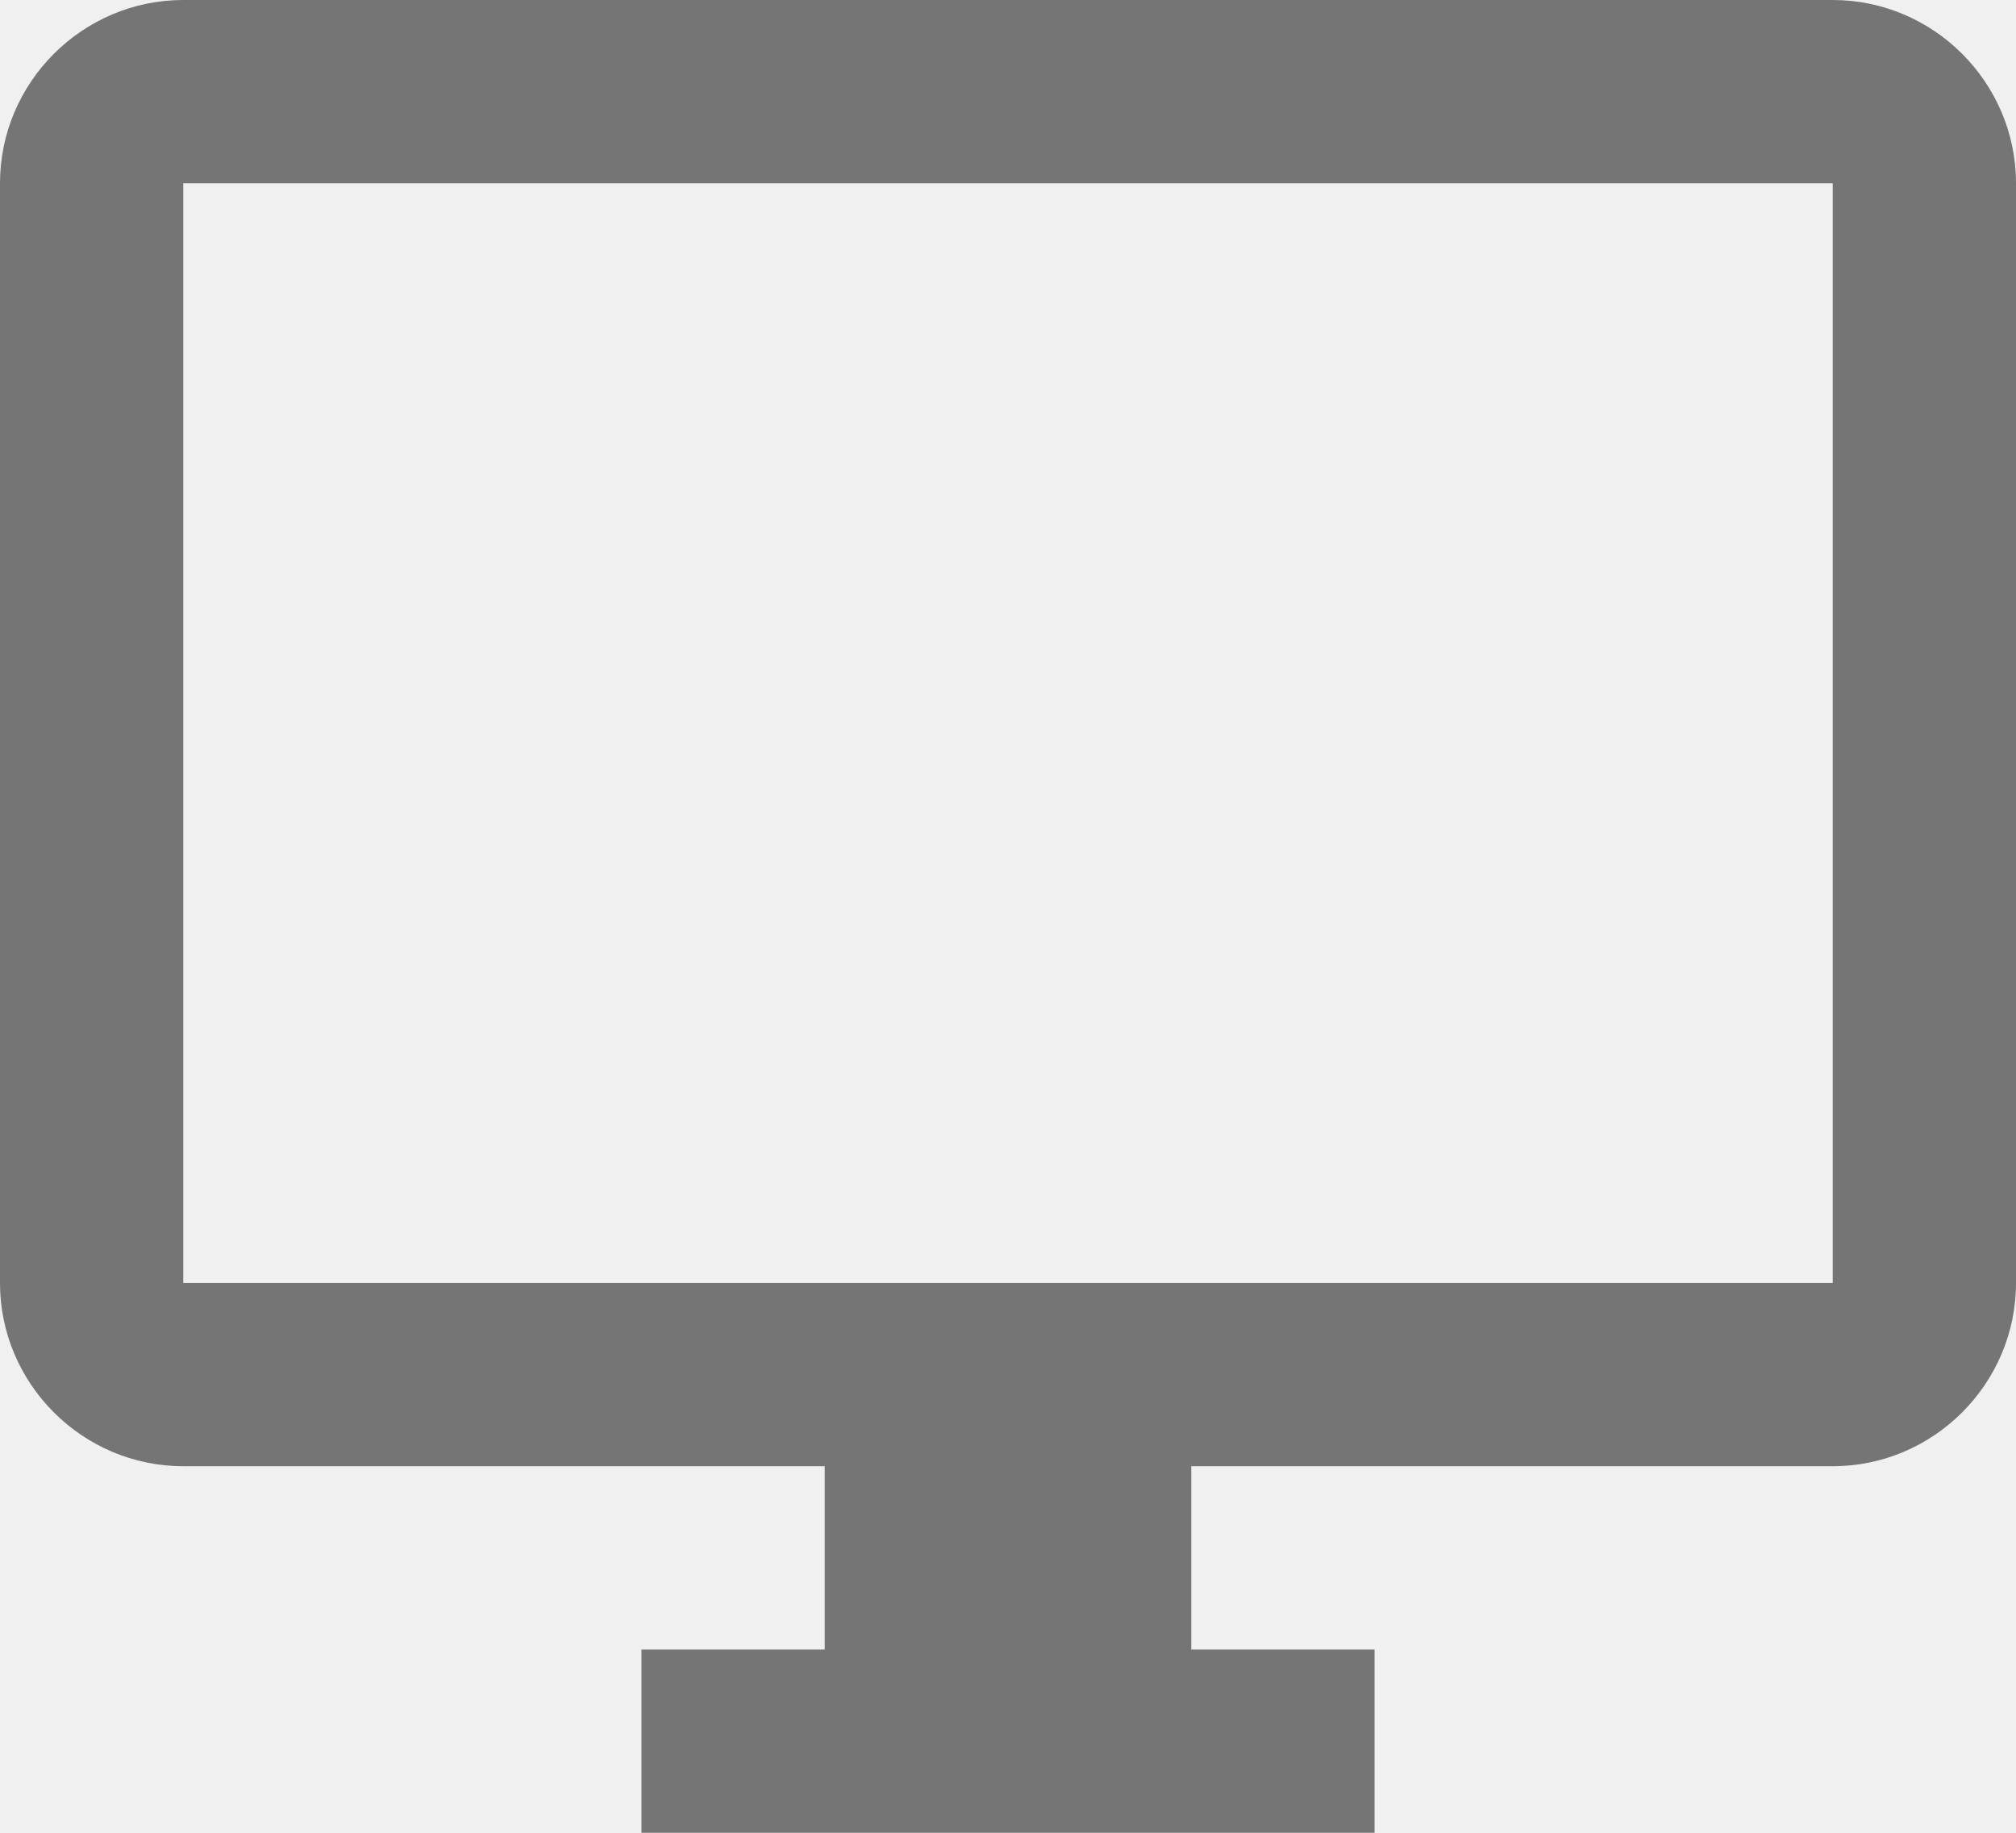
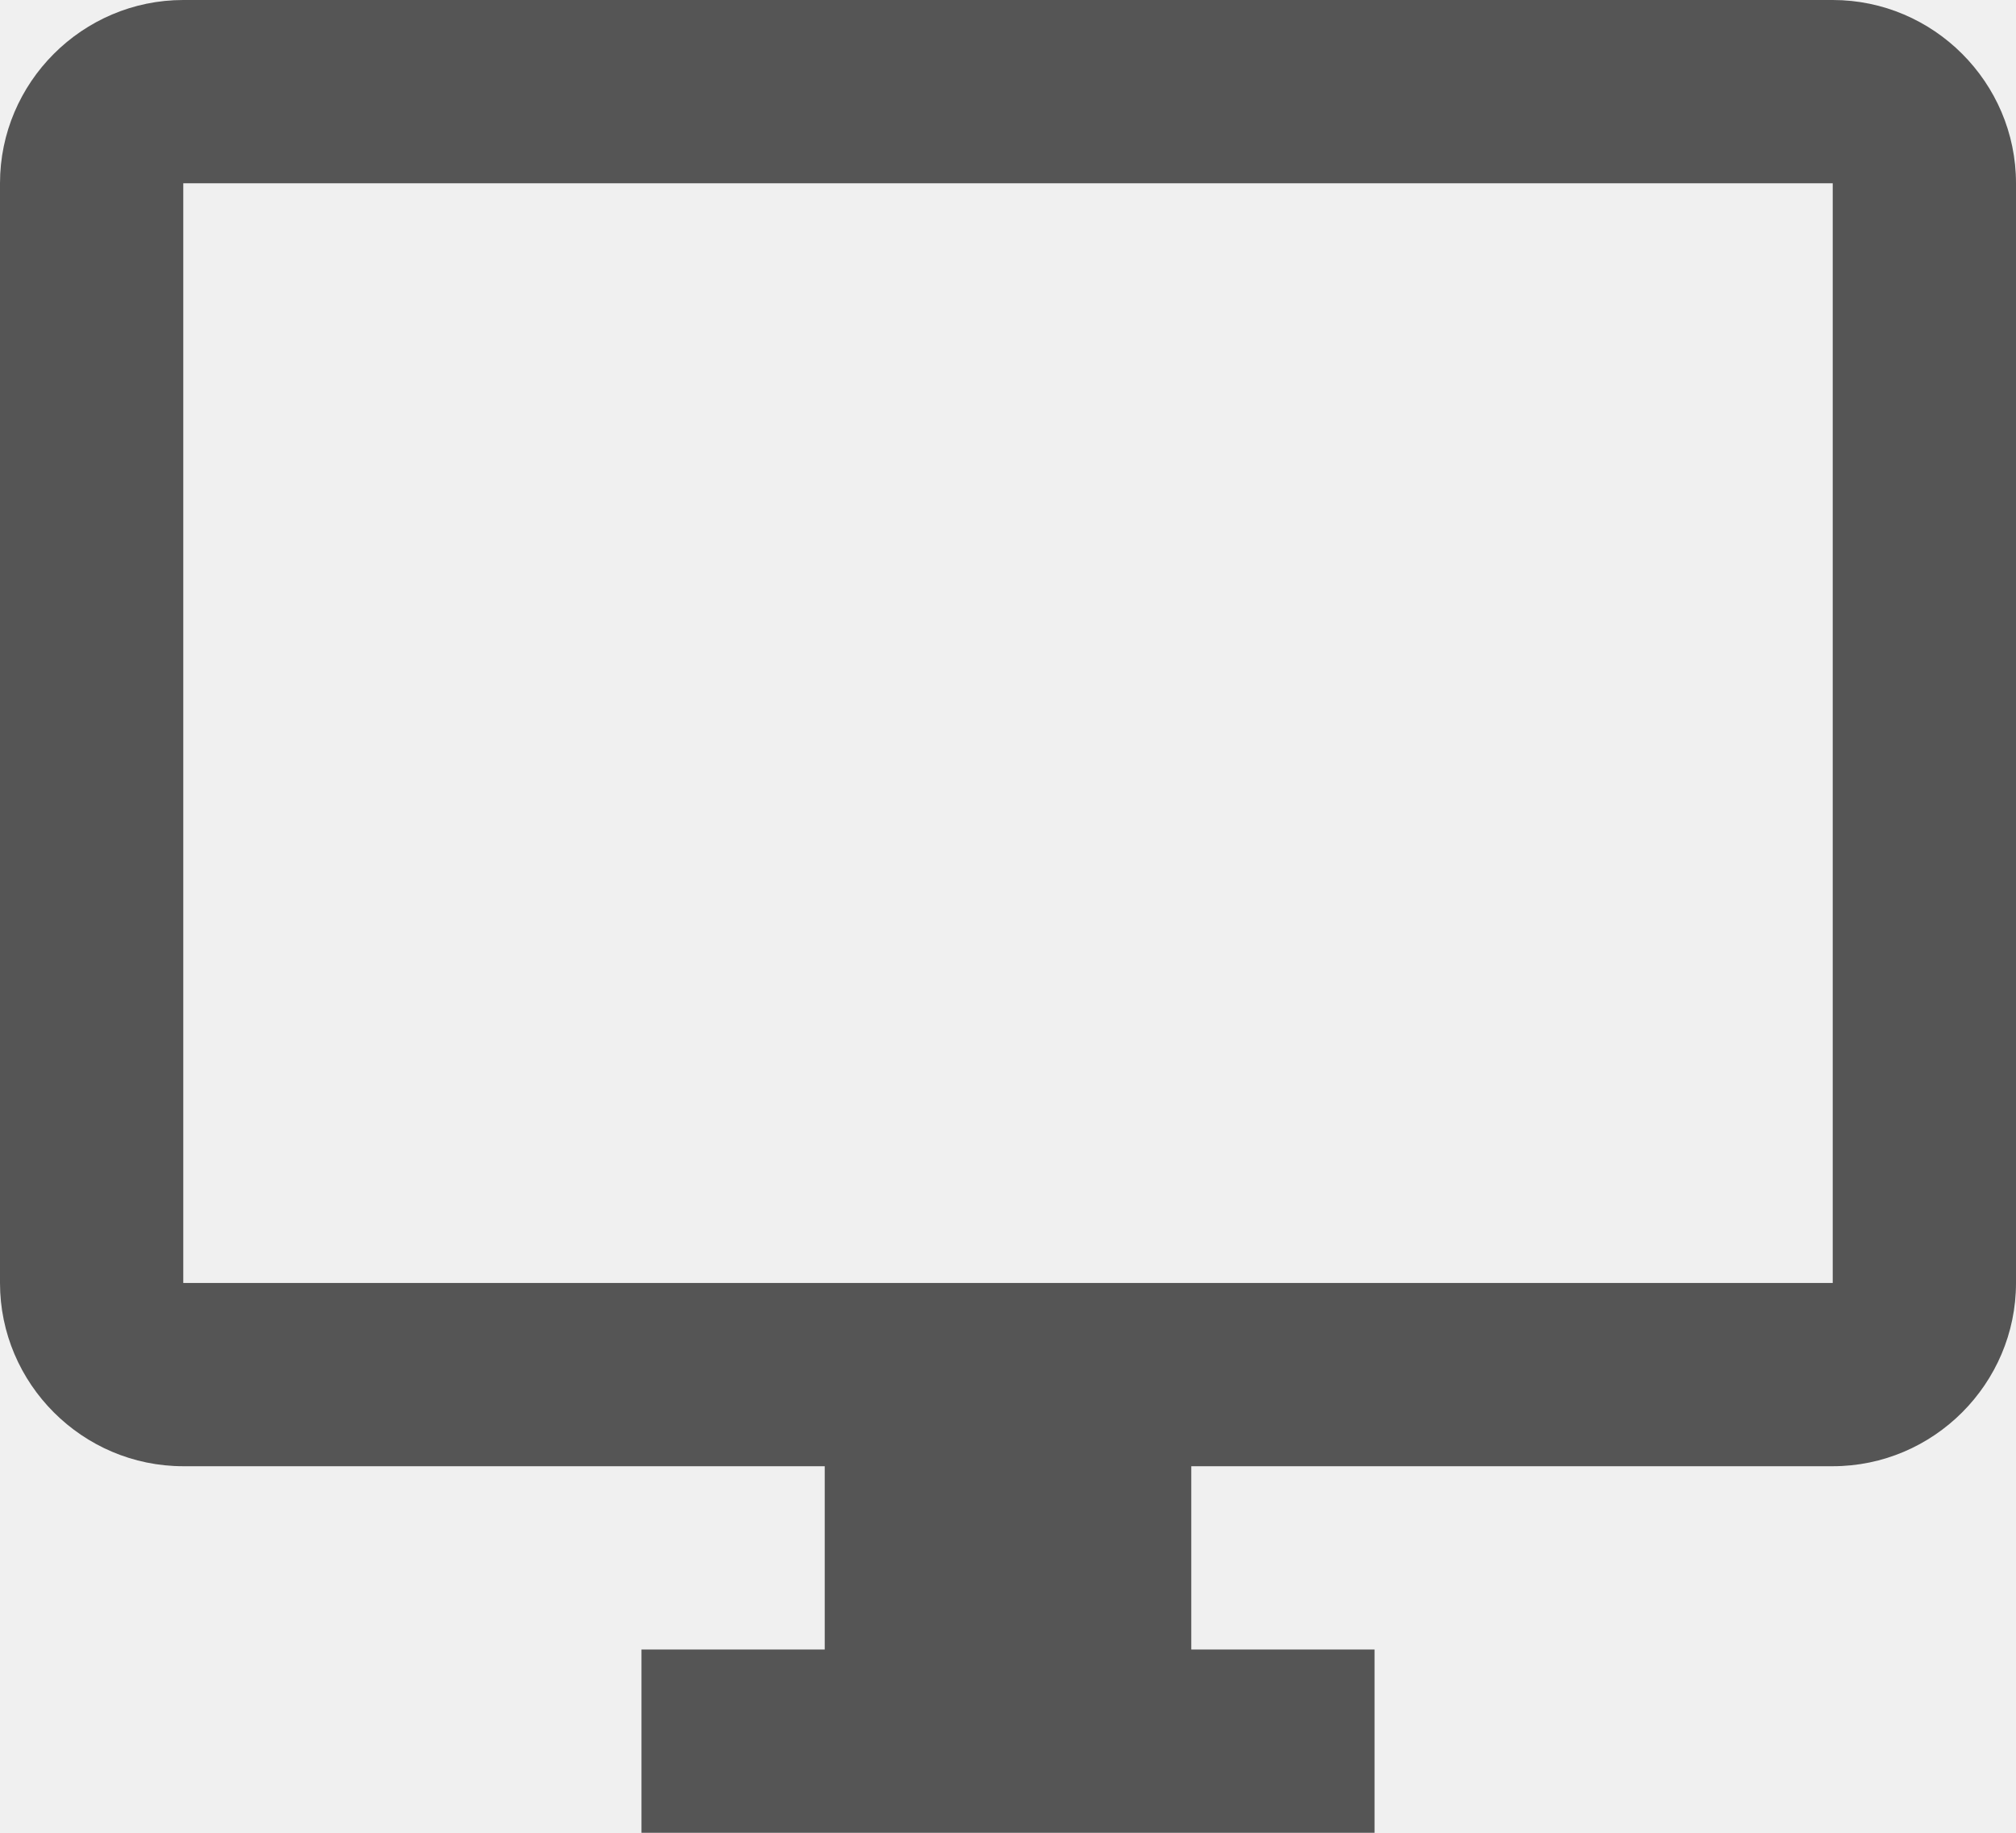
<svg xmlns="http://www.w3.org/2000/svg" xmlns:xlink="http://www.w3.org/1999/xlink" width="22px" height="20px" viewBox="0 0 22 20" version="1.1">
  <defs>
    <path d="M21,2 L3,2 C1.9,2 1,2.9 1,4 L1,16 C1,17.1 1.9,18 3,18 L10,18 L10,20 L8,20 L8,22 L16,22 L16,20 L14,20 L14,18 L21,18 C22.1,18 23,17.1 23,16 L23,4 C23,2.9 22.1,2 21,2 L21,2 Z M21,16 L3,16 L3,4 L21,4 L21,16 L21,16 Z" id="path-1" />
  </defs>
  <g id="ch01_Login" stroke="none" stroke-width="1" fill="none" fill-rule="evenodd">
    <g id="LNB/LNB-Group" transform="translate(-1, -267)">
      <g id="Group" transform="translate(0, 11)">
        <g id="LNB/1depth/icon+text-Copy-5" transform="translate(0, 240)">
          <g id="ICON" transform="translate(0, 14)">
            <polygon id="Base" points="-5.00000112e-08 -4.9999926e-08 24 -4.9999926e-08 24 24 -5.00000112e-08 24" />
            <mask id="mask-2" fill="white">
              <use xlink:href="#path-1" />
            </mask>
            <g id="Icon" fill-rule="nonzero" />
-             <rect id="↳-🎨-Color" fill="#757575" mask="url(#mask-2)" x="0" y="0" width="24" height="24" />
+             <rect id="↳-🎨-Color" fill="#555555" mask="url(#mask-2)" x="0" y="0" width="24" height="24" />
          </g>
        </g>
      </g>
    </g>
  </g>
</svg>
